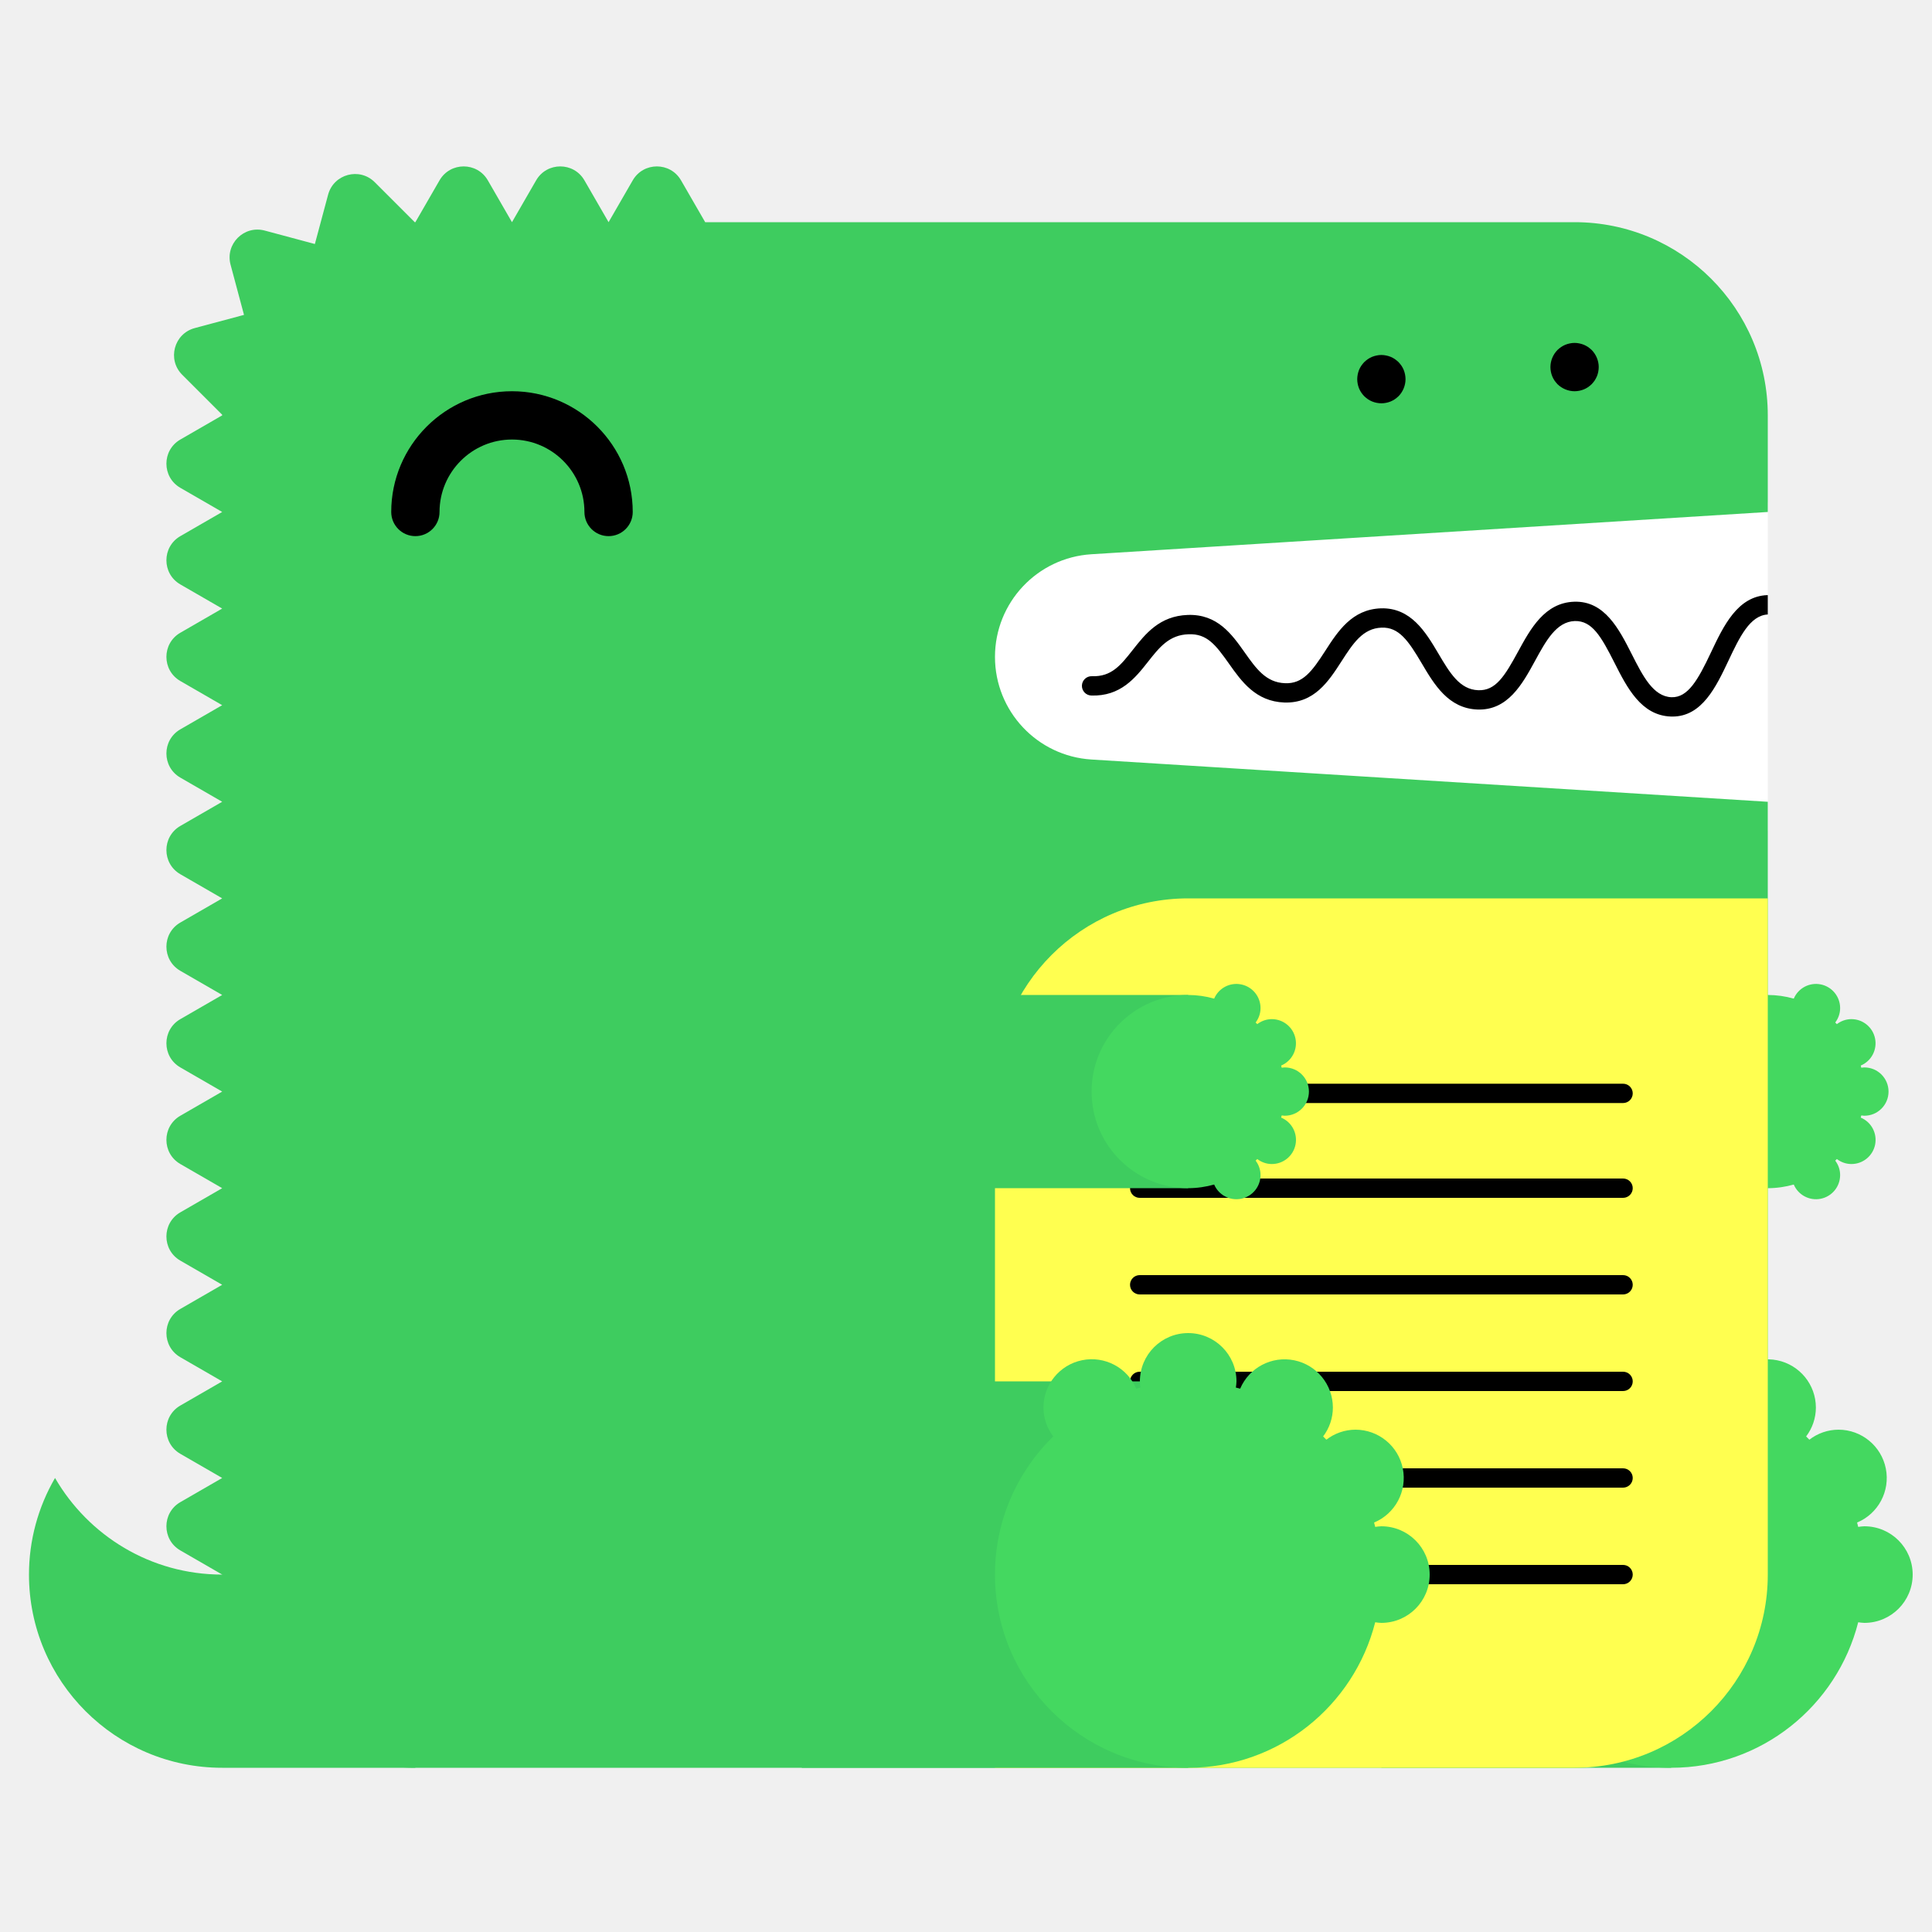
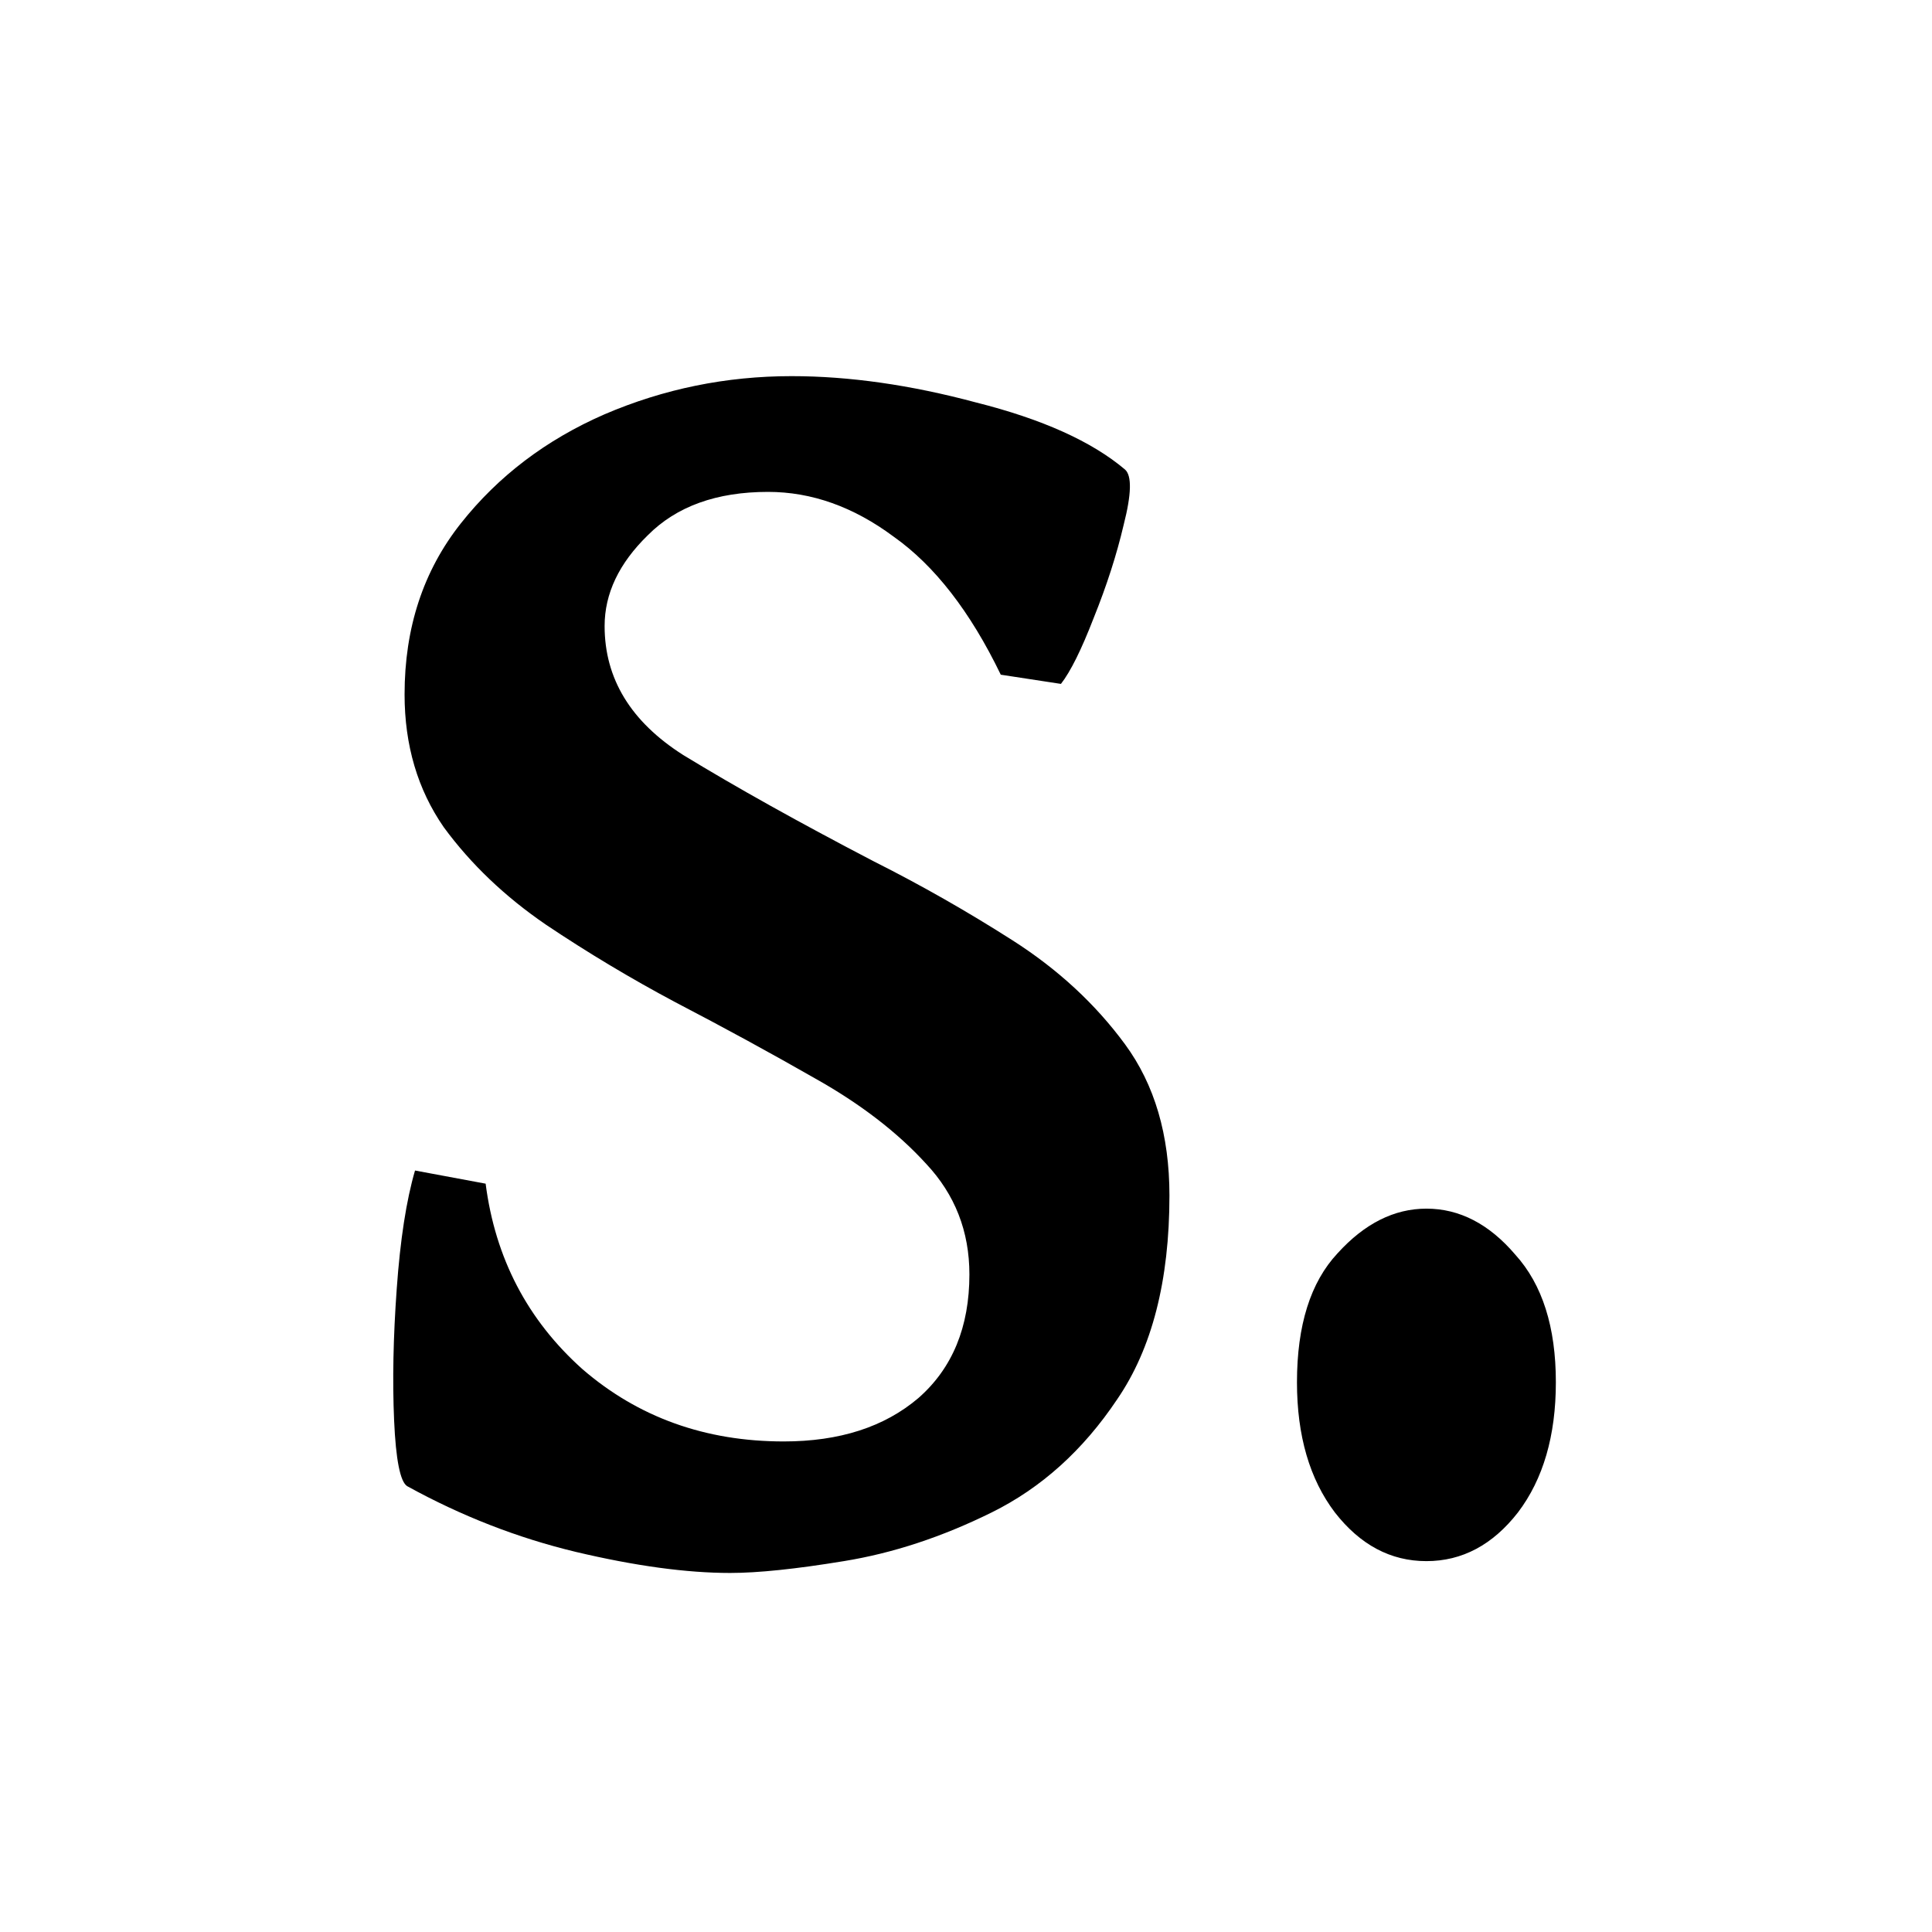
- <svg xmlns="http://www.w3.org/2000/svg" width="200" height="200" viewBox="0 0 200 200">
-   <g fill="none" fill-rule="evenodd">
-     <path fill="#FFF" d="M99 52h84v34H99z" />
-     <path d="M23 163c-7.398 0-13.843-4.027-17.303-10A19.886 19.886 0 0 0 3 163c0 11.046 8.954 20 20 20h20v-20H23z" fill="#3ECC5F" />
-     <path d="M112.98 57.376L183 53V43c0-11.046-8.954-20-20-20H73l-2.5-4.33c-1.112-1.925-3.889-1.925-5 0L63 23l-2.5-4.33c-1.111-1.925-3.889-1.925-5 0L53 23l-2.5-4.33c-1.111-1.925-3.889-1.925-5 0L43 23c-.022 0-.042.003-.065.003l-4.142-4.141c-1.57-1.571-4.252-.853-4.828 1.294l-1.369 5.104-5.192-1.392c-2.148-.575-4.111 1.389-3.535 3.536l1.39 5.193-5.102 1.367c-2.148.576-2.867 3.259-1.296 4.83l4.142 4.142c0 .021-.003.042-.003.064l-4.33 2.5c-1.925 1.111-1.925 3.889 0 5L23 53l-4.33 2.5c-1.925 1.111-1.925 3.889 0 5L23 63l-4.33 2.5c-1.925 1.111-1.925 3.889 0 5L23 73l-4.33 2.5c-1.925 1.111-1.925 3.889 0 5L23 83l-4.33 2.5c-1.925 1.111-1.925 3.889 0 5L23 93l-4.33 2.5c-1.925 1.111-1.925 3.889 0 5L23 103l-4.33 2.5c-1.925 1.111-1.925 3.889 0 5L23 113l-4.33 2.5c-1.925 1.111-1.925 3.889 0 5L23 123l-4.33 2.5c-1.925 1.111-1.925 3.889 0 5L23 133l-4.33 2.5c-1.925 1.111-1.925 3.889 0 5L23 143l-4.33 2.5c-1.925 1.111-1.925 3.889 0 5L23 153l-4.33 2.5c-1.925 1.111-1.925 3.889 0 5L23 163c0 11.046 8.954 20 20 20h120c11.046 0 20-8.954 20-20V83l-70.02-4.376A10.645 10.645 0 0 1 103 68c0-5.621 4.37-10.273 9.98-10.624" fill="#3ECC5F" />
-     <path fill="#3ECC5F" d="M143 183h30v-40h-30z" />
-     <path d="M193 158c-.219 0-.428.037-.639.064-.038-.15-.074-.301-.116-.451A5 5 0 0 0 190.32 148a4.96 4.96 0 0 0-3.016 1.036 26.531 26.531 0 0 0-.335-.336 4.955 4.955 0 0 0 1.011-2.987 5 5 0 0 0-9.599-1.959c-.148-.042-.297-.077-.445-.115.027-.211.064-.42.064-.639a5 5 0 0 0-5-5 5 5 0 0 0-5 5c0 .219.037.428.064.639-.148.038-.297.073-.445.115a4.998 4.998 0 0 0-9.599 1.959c0 1.125.384 2.151 1.011 2.987-3.717 3.632-6.031 8.693-6.031 14.3 0 11.046 8.954 20 20 20 9.339 0 17.16-6.41 19.361-15.064.211.027.42.064.639.064a5 5 0 0 0 5-5 5 5 0 0 0-5-5" fill="#44D860" />
-     <path fill="#3ECC5F" d="M153 123h30v-20h-30z" />
-     <path d="M193 115.5a2.5 2.5 0 1 0 0-5c-.109 0-.214.019-.319.032-.02-.075-.037-.15-.058-.225a2.501 2.501 0 0 0-.963-4.807c-.569 0-1.088.197-1.508.518a6.653 6.653 0 0 0-.168-.168c.314-.417.506-.931.506-1.494a2.5 2.5 0 0 0-4.8-.979A9.987 9.987 0 0 0 183 103c-5.522 0-10 4.478-10 10s4.478 10 10 10c.934 0 1.833-.138 2.69-.377a2.5 2.5 0 0 0 4.8-.979c0-.563-.192-1.077-.506-1.494.057-.055.113-.111.168-.168.42.321.939.518 1.508.518a2.5 2.5 0 0 0 .963-4.807c.021-.074.038-.15.058-.225.105.013.21.032.319.032" fill="#44D860" />
-     <path d="M63 55.5a2.5 2.5 0 0 1-2.5-2.5c0-4.136-3.364-7.5-7.5-7.5s-7.5 3.364-7.5 7.5a2.5 2.5 0 1 1-5 0c0-6.893 5.607-12.5 12.5-12.5S65.5 46.107 65.5 53a2.5 2.5 0 0 1-2.5 2.5" fill="#000" />
-     <path d="M103 183h60c11.046 0 20-8.954 20-20V93h-60c-11.046 0-20 8.954-20 20v70z" fill="#FFFF50" />
-     <path d="M168.02 124h-50.04a1 1 0 1 1 0-2h50.04a1 1 0 1 1 0 2m0 20h-50.04a1 1 0 1 1 0-2h50.04a1 1 0 1 1 0 2m0 20h-50.04a1 1 0 1 1 0-2h50.04a1 1 0 1 1 0 2m0-49.814h-50.04a1 1 0 1 1 0-2h50.04a1 1 0 1 1 0 2m0 19.814h-50.04a1 1 0 1 1 0-2h50.04a1 1 0 1 1 0 2m0 20h-50.04a1 1 0 1 1 0-2h50.04a1 1 0 1 1 0 2M183 61.611c-.012 0-.022-.006-.034-.005-3.09.105-4.552 3.196-5.842 5.923-1.346 2.85-2.387 4.703-4.093 4.647-1.889-.068-2.969-2.202-4.113-4.46-1.314-2.594-2.814-5.536-5.963-5.426-3.046.104-4.513 2.794-5.807 5.167-1.377 2.528-2.314 4.065-4.121 3.994-1.927-.07-2.951-1.805-4.136-3.813-1.321-2.236-2.848-4.75-5.936-4.664-2.994.103-4.465 2.385-5.763 4.4-1.373 2.13-2.335 3.428-4.165 3.351-1.973-.07-2.992-1.51-4.171-3.177-1.324-1.873-2.816-3.993-5.895-3.89-2.928.1-4.399 1.97-5.696 3.618-1.232 1.564-2.194 2.802-4.229 2.724a1 1 0 0 0-.072 2c3.017.101 4.545-1.8 5.872-3.487 1.177-1.496 2.193-2.787 4.193-2.855 1.926-.082 2.829 1.115 4.195 3.045 1.297 1.834 2.769 3.914 5.731 4.021 3.103.104 4.596-2.215 5.918-4.267 1.182-1.834 2.202-3.417 4.15-3.484 1.793-.067 2.769 1.35 4.145 3.681 1.297 2.197 2.766 4.686 5.787 4.796 3.125.108 4.634-2.62 5.949-5.035 1.139-2.088 2.214-4.06 4.119-4.126 1.793-.042 2.728 1.595 4.111 4.33 1.292 2.553 2.757 5.445 5.825 5.556l.169.003c3.064 0 4.518-3.075 5.805-5.794 1.139-2.41 2.217-4.68 4.067-4.773v-2z" fill="#000" />
-     <path fill="#3ECC5F" d="M83 183h40v-40H83z" />
-     <path d="M143 158c-.219 0-.428.037-.639.064-.038-.15-.074-.301-.116-.451A5 5 0 0 0 140.32 148a4.96 4.96 0 0 0-3.016 1.036 26.531 26.531 0 0 0-.335-.336 4.955 4.955 0 0 0 1.011-2.987 5 5 0 0 0-9.599-1.959c-.148-.042-.297-.077-.445-.115.027-.211.064-.42.064-.639a5 5 0 0 0-5-5 5 5 0 0 0-5 5c0 .219.037.428.064.639-.148.038-.297.073-.445.115a4.998 4.998 0 0 0-9.599 1.959c0 1.125.384 2.151 1.011 2.987-3.717 3.632-6.031 8.693-6.031 14.3 0 11.046 8.954 20 20 20 9.339 0 17.16-6.41 19.361-15.064.211.027.42.064.639.064a5 5 0 0 0 5-5 5 5 0 0 0-5-5" fill="#44D860" />
-     <path fill="#3ECC5F" d="M83 123h40v-20H83z" />
-     <path d="M133 115.5a2.5 2.5 0 1 0 0-5c-.109 0-.214.019-.319.032-.02-.075-.037-.15-.058-.225a2.501 2.501 0 0 0-.963-4.807c-.569 0-1.088.197-1.508.518a6.653 6.653 0 0 0-.168-.168c.314-.417.506-.931.506-1.494a2.5 2.5 0 0 0-4.8-.979A9.987 9.987 0 0 0 123 103c-5.522 0-10 4.478-10 10s4.478 10 10 10c.934 0 1.833-.138 2.69-.377a2.5 2.5 0 0 0 4.8-.979c0-.563-.192-1.077-.506-1.494.057-.055.113-.111.168-.168.42.321.939.518 1.508.518a2.5 2.5 0 0 0 .963-4.807c.021-.074.038-.15.058-.225.105.013.21.032.319.032" fill="#44D860" />
-     <path d="M143 41.75c-.16 0-.33-.02-.49-.05a2.52 2.52 0 0 1-.47-.14c-.15-.06-.29-.14-.431-.23-.13-.09-.259-.2-.38-.31-.109-.12-.219-.24-.309-.38s-.17-.28-.231-.43a2.619 2.619 0 0 1-.189-.96c0-.16.02-.33.05-.49.03-.16.08-.31.139-.47.061-.15.141-.29.231-.43.09-.13.2-.26.309-.38.121-.11.25-.22.38-.31.141-.09.281-.17.431-.23.149-.06.31-.11.47-.14.32-.07.65-.07.98 0 .159.03.32.08.47.14.149.06.29.14.43.23.13.09.259.2.38.31.11.12.22.25.31.38.09.14.17.28.23.43.06.16.11.31.14.47.029.16.05.33.05.49 0 .66-.271 1.31-.73 1.77-.121.11-.25.22-.38.31-.14.09-.281.17-.43.23a2.565 2.565 0 0 1-.96.19m20-1.25c-.66 0-1.3-.27-1.771-.73a3.802 3.802 0 0 1-.309-.38c-.09-.14-.17-.28-.231-.43a2.619 2.619 0 0 1-.189-.96c0-.66.27-1.3.729-1.77.121-.11.25-.22.38-.31.141-.09.281-.17.431-.23.149-.06.31-.11.47-.14.32-.07.66-.07.98 0 .159.03.32.08.47.14.149.06.29.14.43.23.13.09.259.2.38.31.459.47.73 1.11.73 1.77 0 .16-.021.33-.05.49-.03.16-.08.32-.14.47-.07.15-.14.29-.23.43-.09.13-.2.26-.31.38-.121.11-.25.22-.38.31-.14.09-.281.17-.43.23a2.565 2.565 0 0 1-.96.19" fill="#000" />
+ <svg xmlns="http://www.w3.org/2000/svg" width="113" height="113" viewBox="0 0 113 113" fill="none">
+   <g clip-path="url(#clip0_2021_2)">
+     <rect width="113" height="113" fill="black" />
+     <path d="M113 113H0V0H113V113ZM46.299 22C42.475 22 38.83 22.743 35.363 24.23C31.948 25.718 29.143 27.846 26.951 30.615C24.759 33.384 23.663 36.718 23.663 40.615C23.663 43.59 24.428 46.18 25.957 48.385C27.538 50.539 29.526 52.436 31.922 54.077C34.369 55.718 36.893 57.231 39.493 58.615C42.348 60.102 45.076 61.59 47.676 63.077C50.327 64.564 52.493 66.231 54.176 68.077C55.858 69.872 56.699 72.025 56.699 74.538C56.699 77.615 55.705 80.026 53.717 81.769C51.728 83.462 49.103 84.308 45.84 84.308C41.252 84.308 37.326 82.897 34.063 80.077C30.852 77.205 28.965 73.589 28.404 69.231L24.274 68.462C23.765 70.206 23.408 72.513 23.204 75.385C23 78.205 22.949 80.769 23.051 83.077C23.153 85.384 23.408 86.666 23.815 86.923C26.976 88.666 30.265 89.949 33.681 90.769C37.148 91.59 40.156 92 42.705 92C44.336 92 46.554 91.769 49.357 91.308C52.212 90.846 55.093 89.898 57.999 88.462C60.905 87.026 63.352 84.82 65.341 81.846C67.38 78.871 68.399 74.897 68.399 69.923C68.399 66.385 67.533 63.436 65.8 61.077C64.066 58.718 61.874 56.692 59.223 55C56.572 53.308 53.869 51.769 51.116 50.385C46.783 48.128 43.061 46.052 39.951 44.154C36.892 42.206 35.363 39.692 35.363 36.615C35.363 34.718 36.204 32.949 37.887 31.308C39.569 29.615 41.914 28.77 44.922 28.77C47.471 28.77 49.919 29.641 52.264 31.385C54.66 33.077 56.75 35.77 58.534 39.462L62.053 40C62.614 39.282 63.25 38 63.964 36.154C64.729 34.257 65.315 32.436 65.723 30.692C66.181 28.898 66.207 27.821 65.8 27.462C63.862 25.821 60.956 24.512 57.082 23.538C53.258 22.512 49.664 22 46.299 22ZM83.429 70.692C81.543 70.692 79.809 71.564 78.228 73.308C76.648 75 75.859 77.513 75.858 80.846C75.858 83.974 76.598 86.513 78.076 88.462C79.555 90.359 81.339 91.308 83.429 91.308C85.519 91.308 87.304 90.359 88.782 88.462C90.261 86.513 91 83.974 91 80.846C91 77.615 90.209 75.128 88.629 73.385C87.1 71.59 85.366 70.692 83.429 70.692Z" fill="white" />
  </g>
+   <defs>
+     <clipPath id="clip0_2021_2">
+       <rect width="113" height="113" fill="white" />
+     </clipPath>
+   </defs>
</svg>
